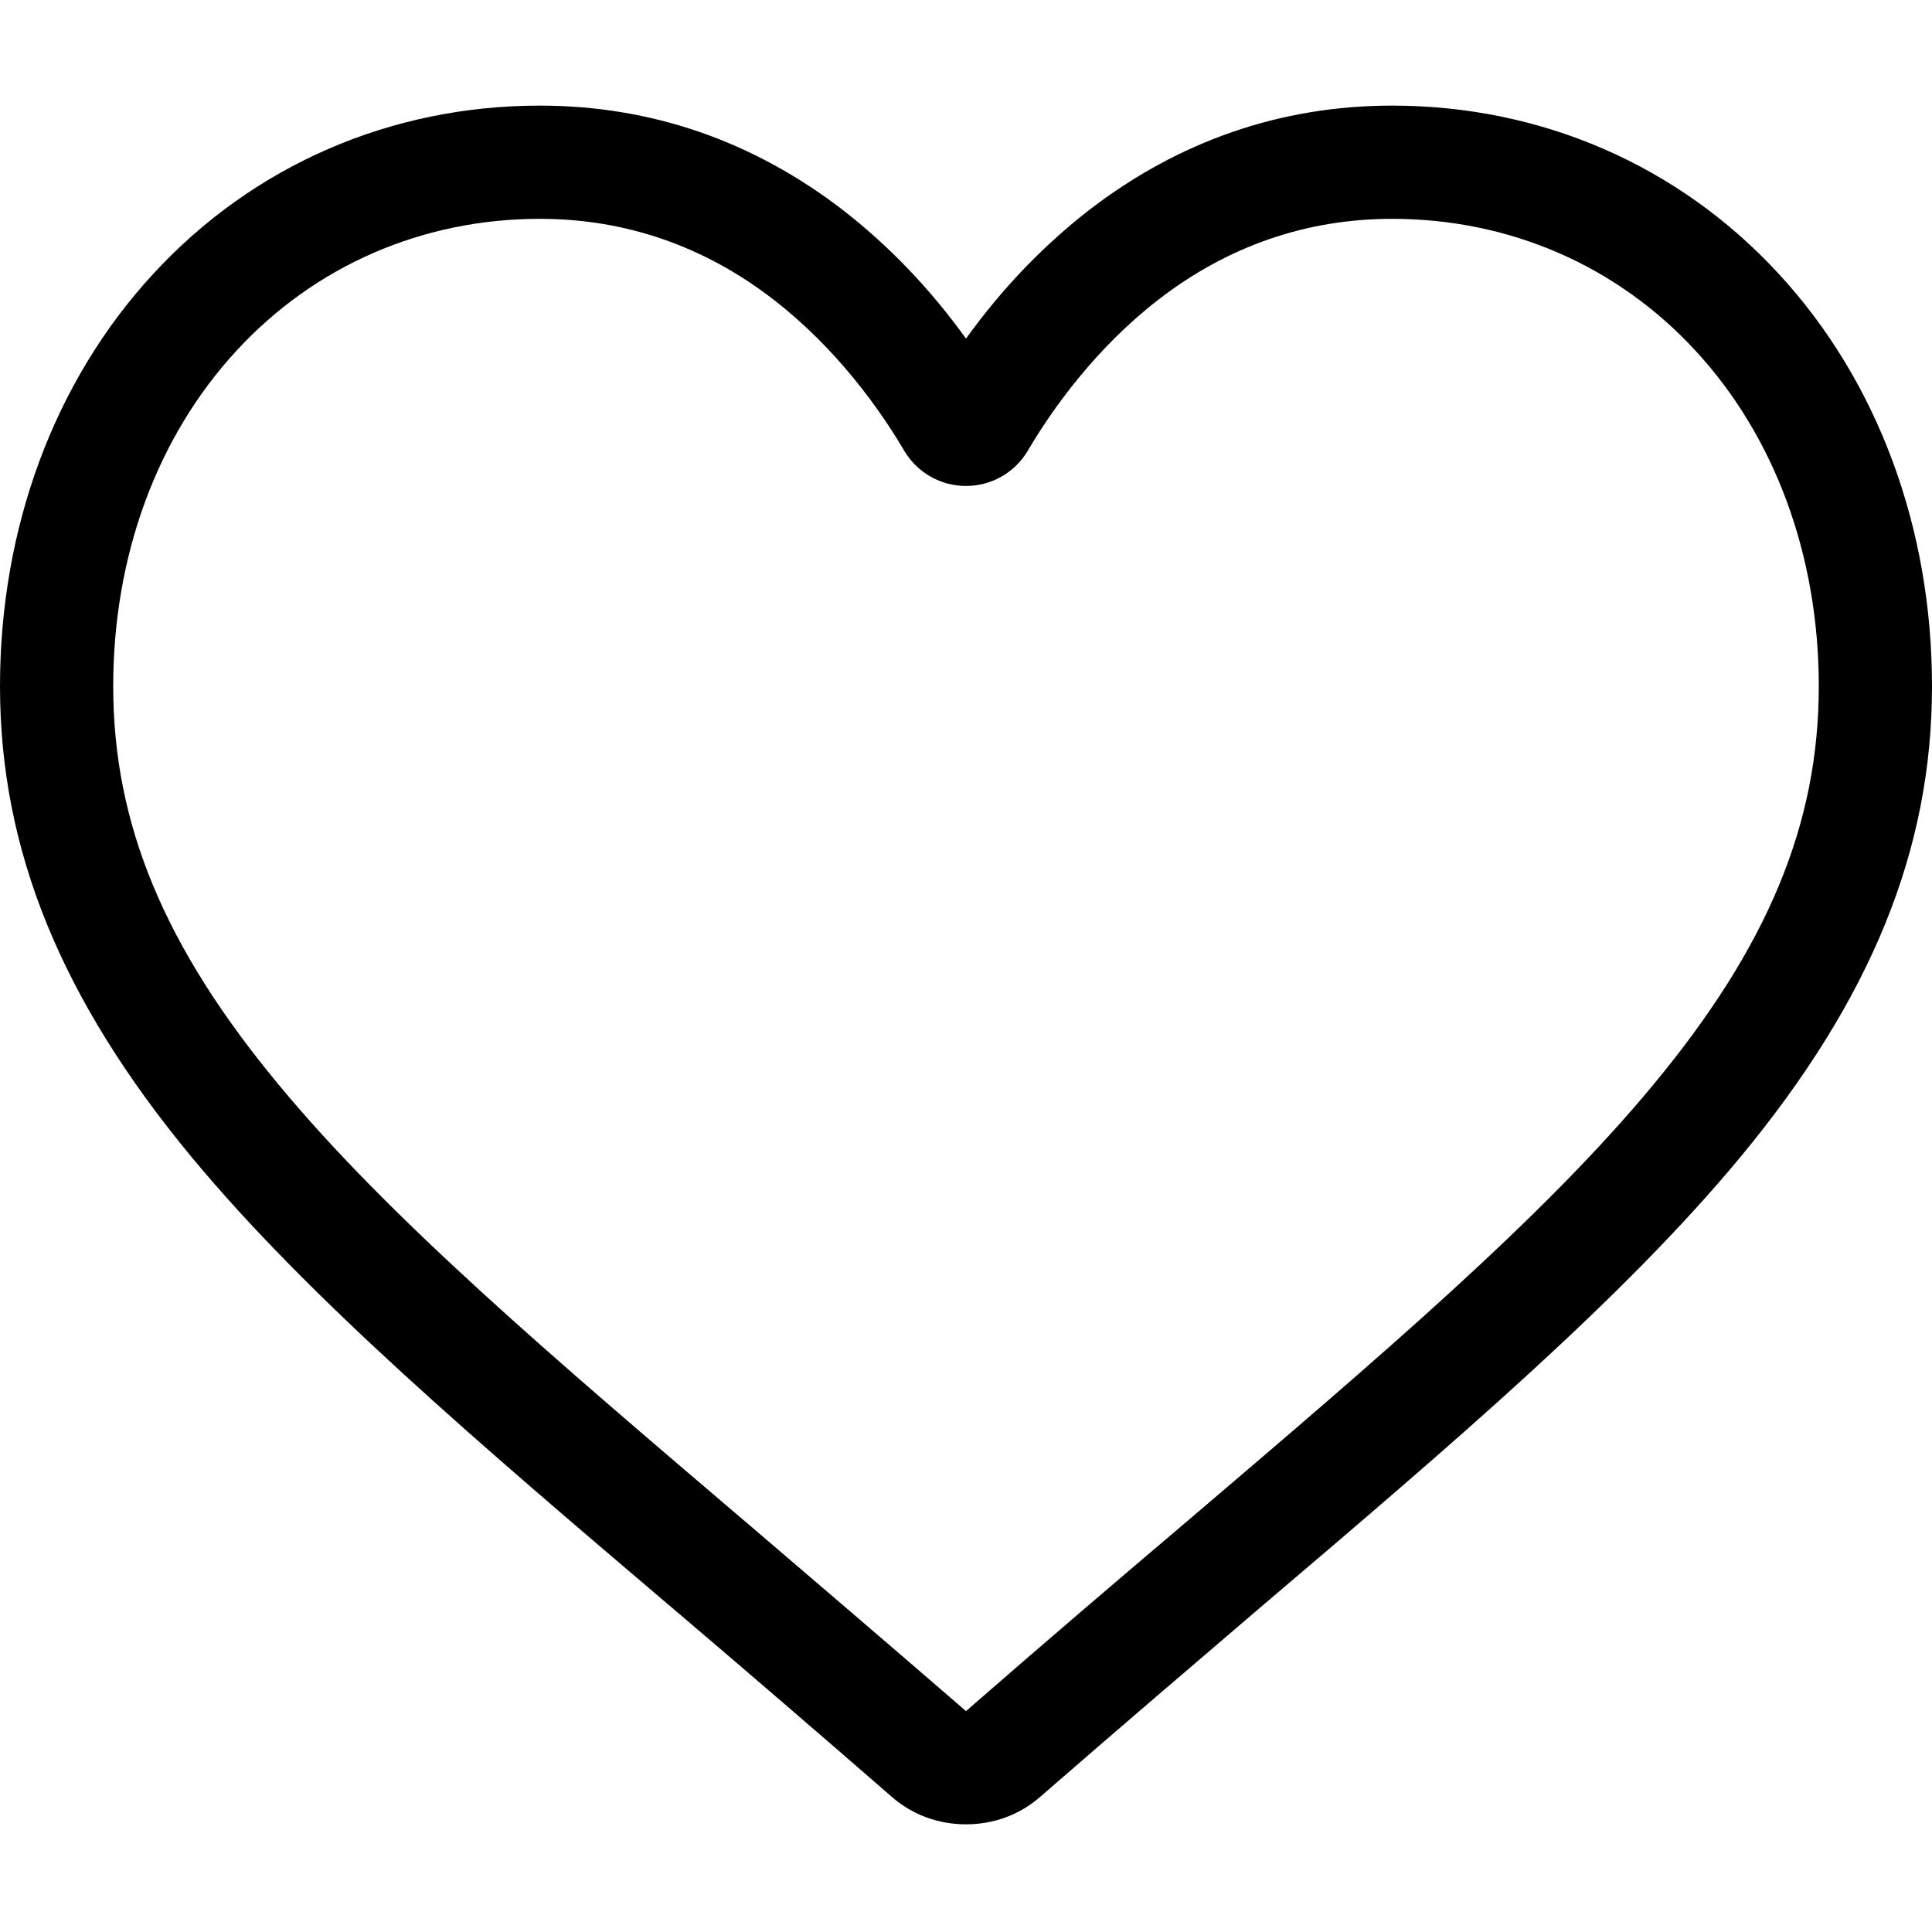
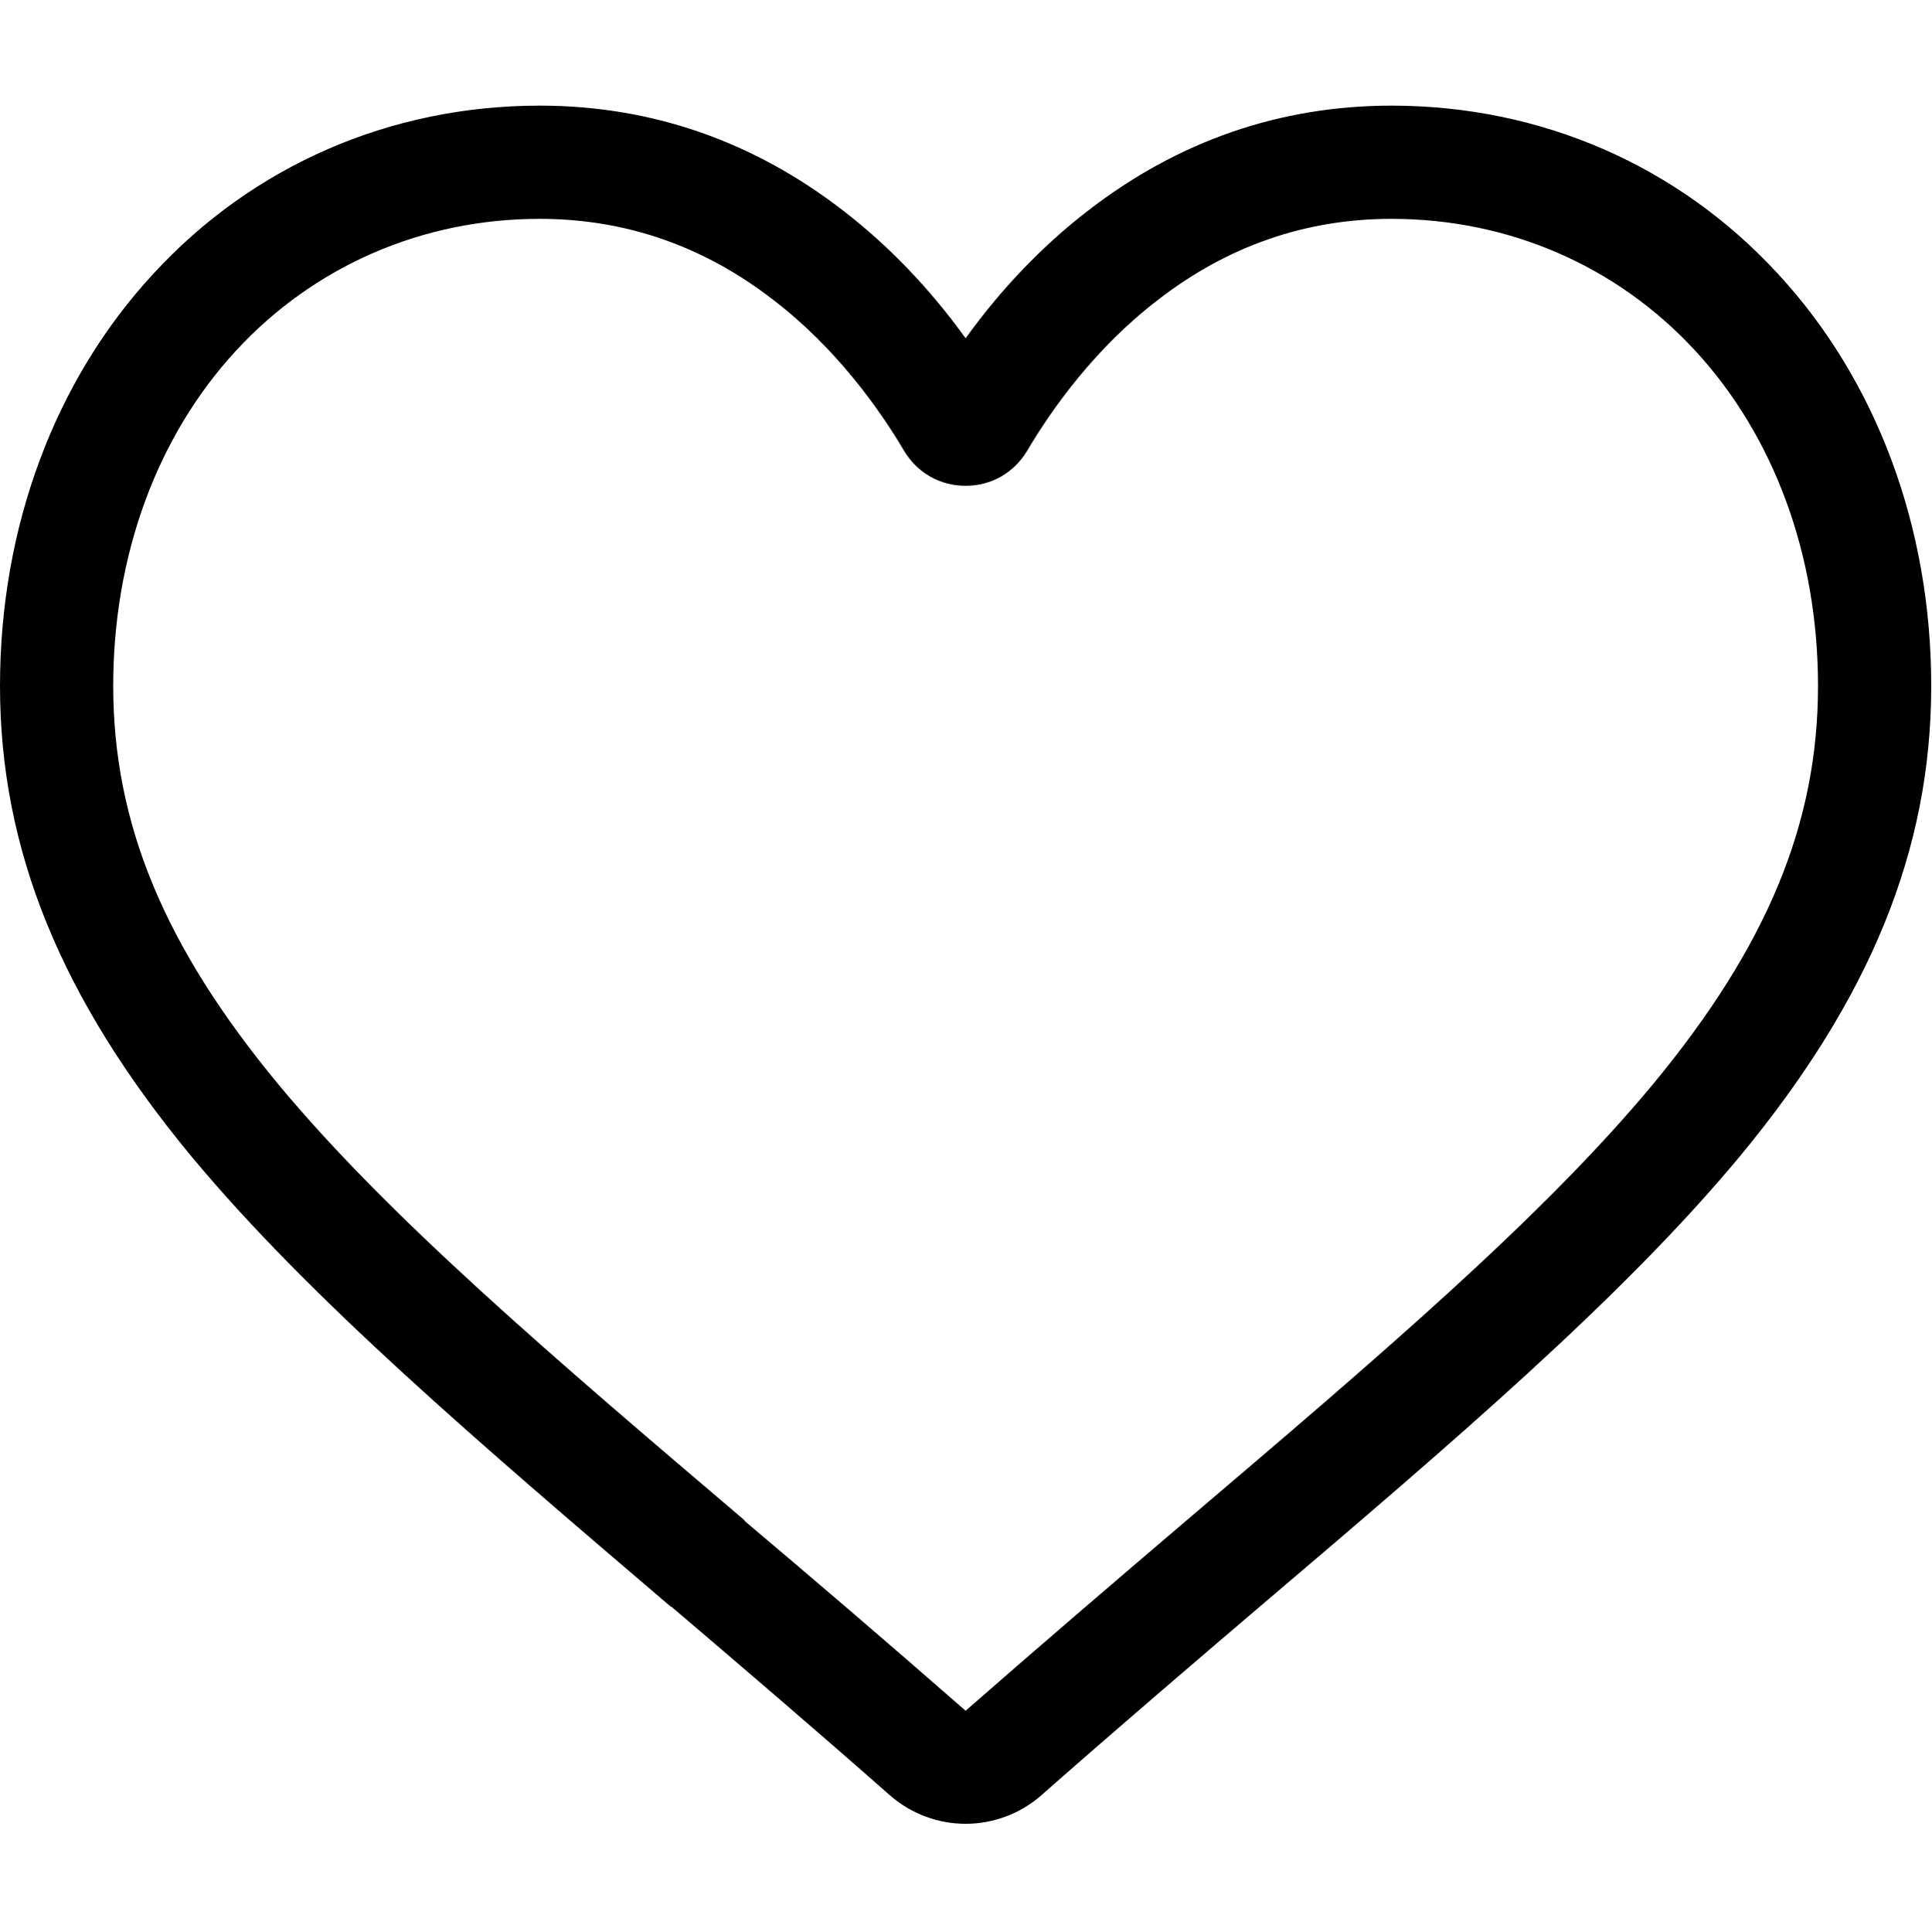
- <svg xmlns="http://www.w3.org/2000/svg" width="15pt" height="15pt" viewBox="0 0 15 15" version="1.1">
+ <svg xmlns="http://www.w3.org/2000/svg" width="13pt" height="13pt" viewBox="0 0 13 13" version="1.1">
  <g id="surface1">
-     <path style=" stroke:none;fill-rule:nonzero;fill:rgb(0%,0%,0%);fill-opacity:1;" d="M 7.5 14.164 C 7.285 14.164 7.082 14.09 6.922 13.949 C 6.312 13.418 5.73 12.918 5.215 12.48 L 5.211 12.477 C 3.699 11.191 2.395 10.078 1.488 8.984 C 0.473 7.758 0 6.598 0 5.328 C 0 4.098 0.422 2.957 1.191 2.125 C 1.965 1.285 3.031 0.82 4.191 0.82 C 5.055 0.82 5.848 1.094 6.547 1.633 C 6.898 1.906 7.219 2.238 7.5 2.629 C 7.781 2.238 8.102 1.906 8.453 1.633 C 9.152 1.094 9.945 0.82 10.809 0.82 C 11.969 0.82 13.035 1.285 13.809 2.125 C 14.578 2.957 15 4.098 15 5.328 C 15 6.598 14.527 7.758 13.512 8.984 C 12.605 10.078 11.301 11.191 9.789 12.477 C 9.273 12.918 8.688 13.418 8.078 13.949 C 7.918 14.09 7.715 14.164 7.5 14.164 Z M 4.191 1.699 C 3.281 1.699 2.445 2.062 1.836 2.723 C 1.219 3.391 0.879 4.316 0.879 5.328 C 0.879 6.395 1.273 7.348 2.164 8.422 C 3.023 9.461 4.301 10.547 5.781 11.809 L 5.785 11.812 C 6.301 12.254 6.887 12.754 7.5 13.285 C 8.113 12.75 8.699 12.25 9.219 11.809 C 10.699 10.547 11.977 9.461 12.836 8.422 C 13.727 7.348 14.121 6.395 14.121 5.328 C 14.121 4.316 13.781 3.391 13.164 2.723 C 12.555 2.062 11.719 1.699 10.809 1.699 C 10.145 1.699 9.531 1.91 8.992 2.328 C 8.508 2.703 8.172 3.172 7.977 3.504 C 7.875 3.672 7.695 3.773 7.5 3.773 C 7.305 3.773 7.125 3.672 7.023 3.504 C 6.828 3.172 6.492 2.703 6.008 2.328 C 5.469 1.91 4.855 1.699 4.191 1.699 Z M 4.191 1.699 " />
+     <path style=" stroke:none;fill-rule:nonzero;fill:rgb(0%,0%,0%);fill-opacity:1;" d="M 6.5 12.277 C 6.316 12.277 6.137 12.211 5.996 12.09 C 5.473 11.629 4.965 11.195 4.52 10.816 L 4.516 10.816 C 3.207 9.699 2.078 8.734 1.289 7.785 C 0.41 6.723 0 5.719 0 4.617 C 0 3.551 0.367 2.562 1.031 1.844 C 1.703 1.113 2.629 0.711 3.633 0.711 C 4.383 0.711 5.07 0.949 5.676 1.418 C 5.98 1.652 6.258 1.941 6.5 2.277 C 6.742 1.941 7.02 1.652 7.324 1.418 C 7.93 0.949 8.617 0.711 9.367 0.711 C 10.371 0.711 11.297 1.113 11.969 1.844 C 12.633 2.562 13 3.551 13 4.617 C 13 5.719 12.59 6.723 11.711 7.785 C 10.922 8.734 9.793 9.699 8.484 10.812 C 8.035 11.195 7.527 11.629 7.004 12.09 C 6.863 12.211 6.684 12.277 6.5 12.277 Z M 3.633 1.473 C 2.844 1.473 2.117 1.789 1.59 2.359 C 1.055 2.938 0.762 3.742 0.762 4.617 C 0.762 5.543 1.105 6.371 1.875 7.301 C 2.621 8.199 3.727 9.141 5.012 10.234 L 5.012 10.238 C 5.461 10.617 5.969 11.051 6.5 11.516 C 7.031 11.051 7.539 10.617 7.988 10.234 C 9.273 9.141 10.379 8.199 11.125 7.301 C 11.895 6.371 12.238 5.543 12.238 4.617 C 12.238 3.742 11.945 2.938 11.41 2.359 C 10.883 1.789 10.156 1.473 9.367 1.473 C 8.789 1.473 8.262 1.656 7.793 2.02 C 7.375 2.34 7.082 2.75 6.914 3.035 C 6.824 3.184 6.672 3.27 6.5 3.27 C 6.328 3.27 6.176 3.184 6.086 3.035 C 5.918 2.75 5.625 2.34 5.207 2.02 C 4.738 1.656 4.211 1.473 3.633 1.473 Z M 3.633 1.473 " />
  </g>
</svg>
